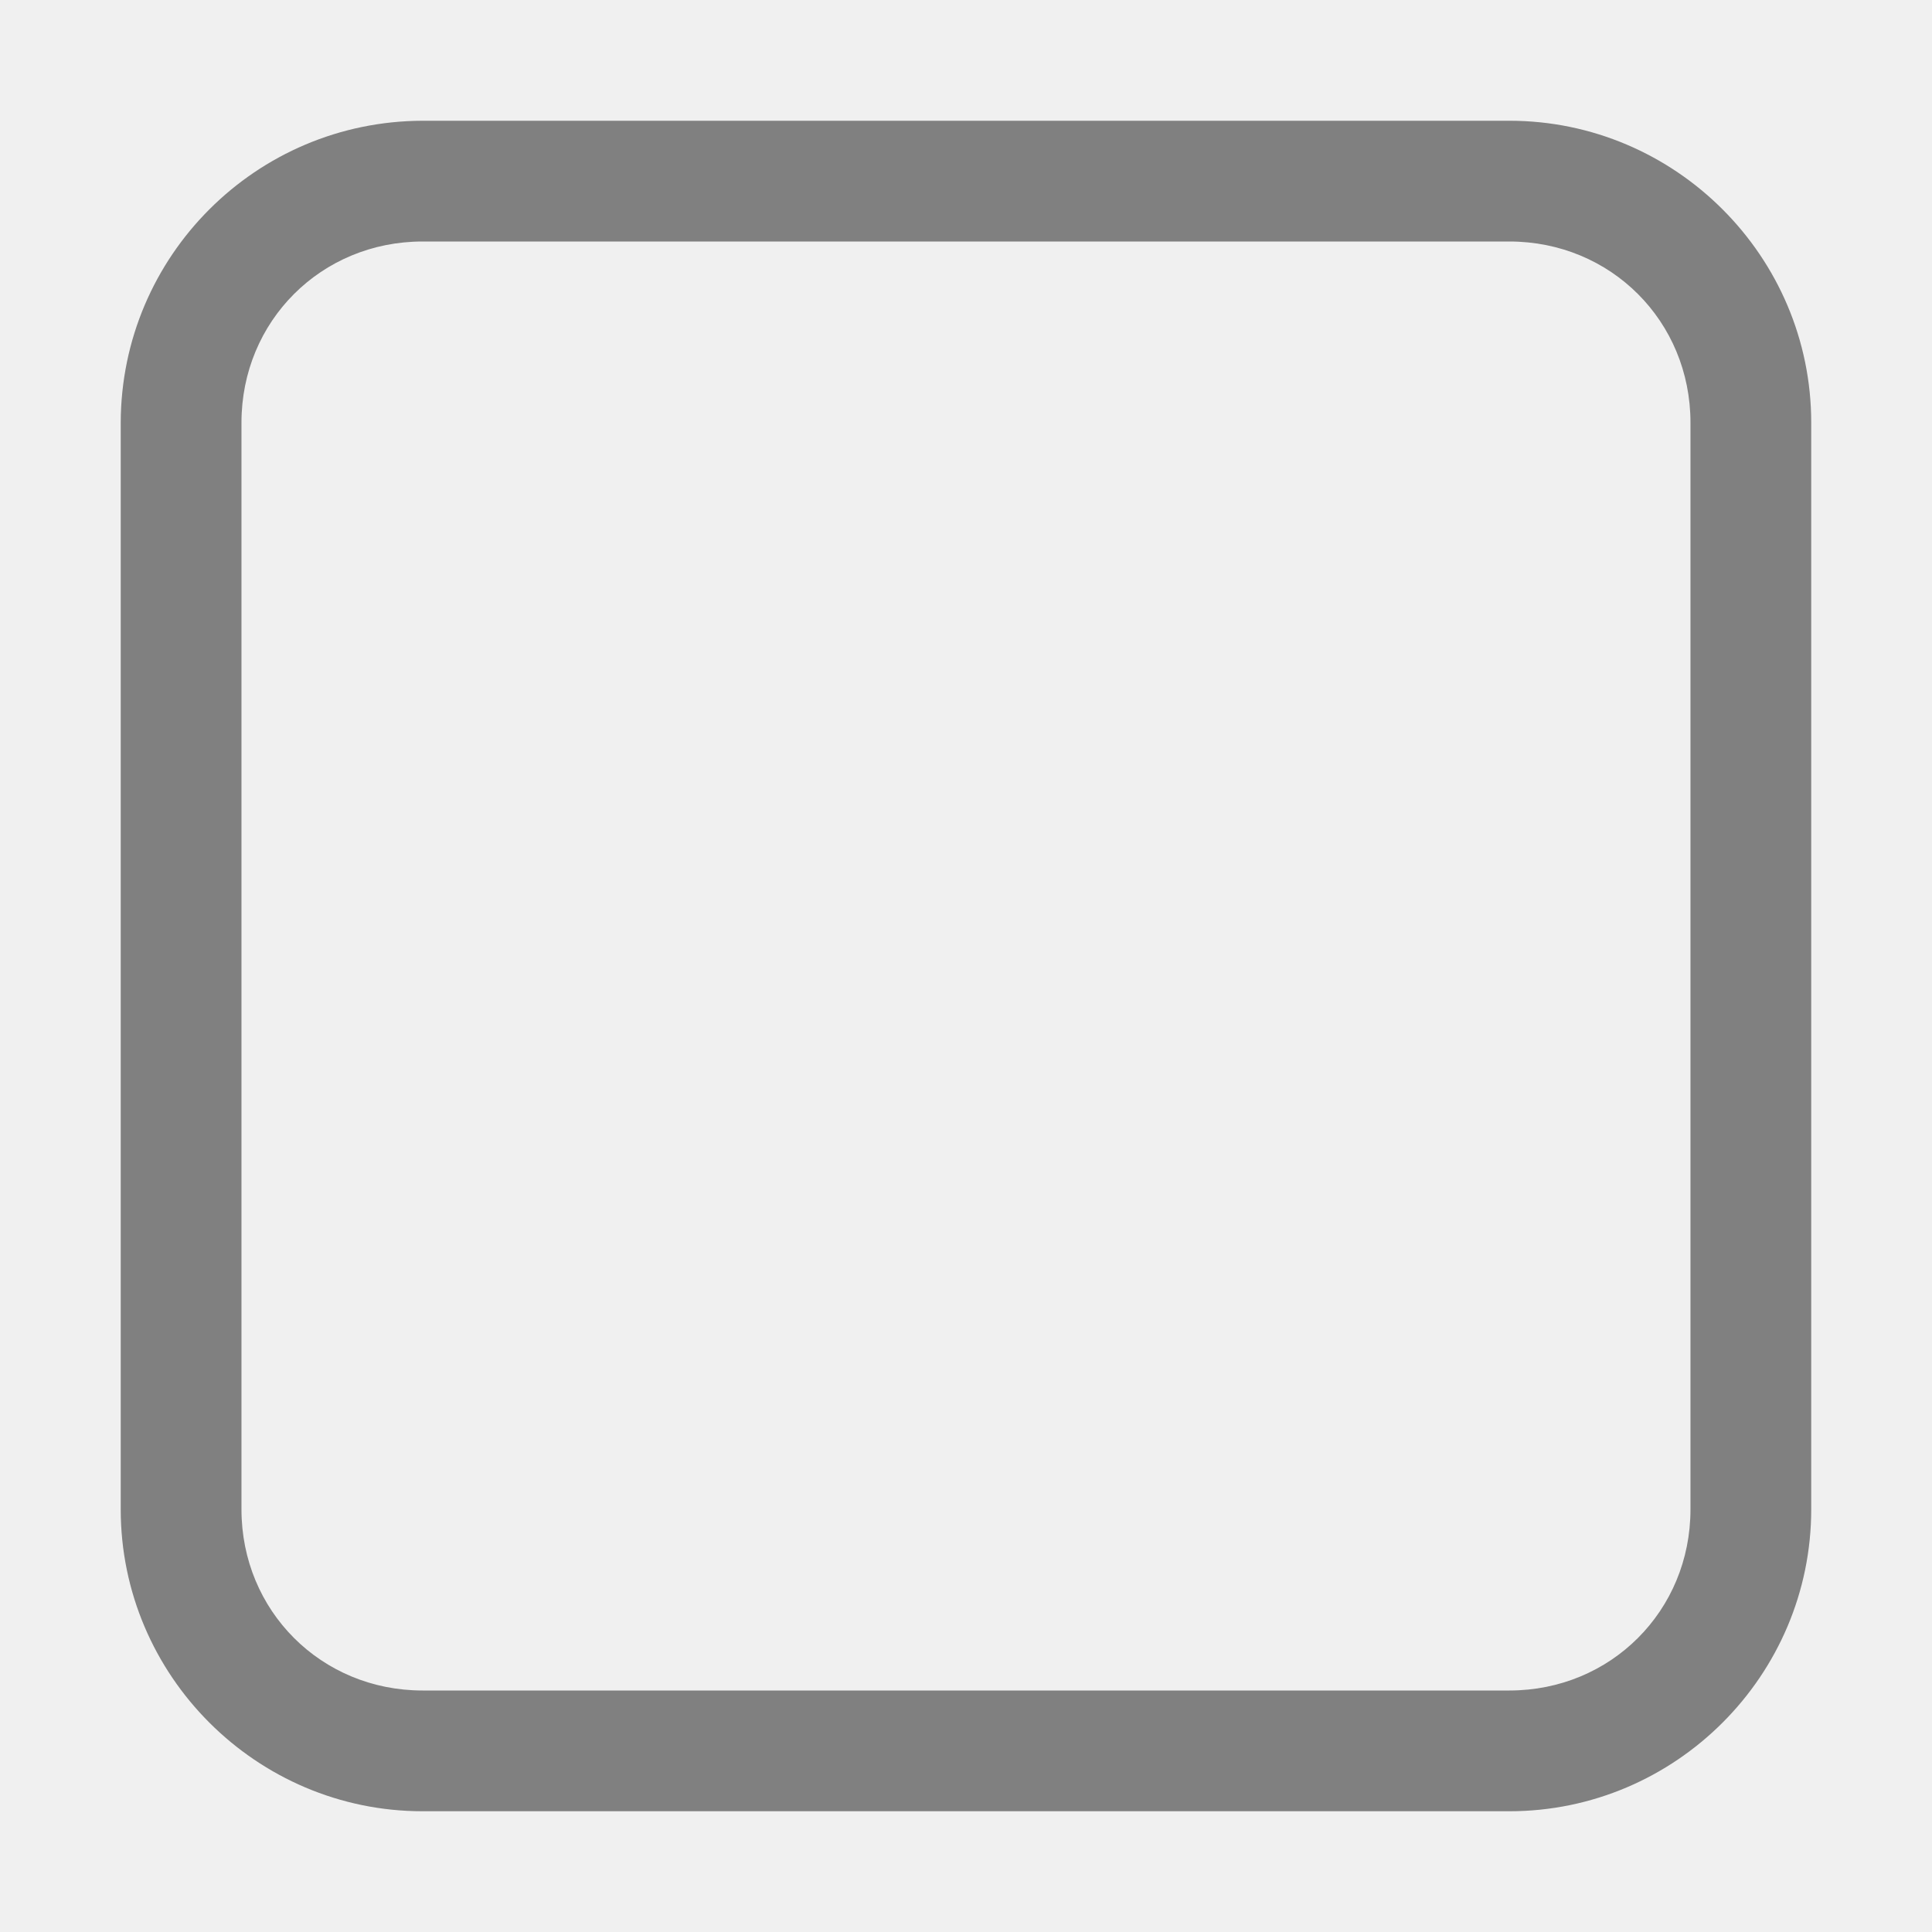
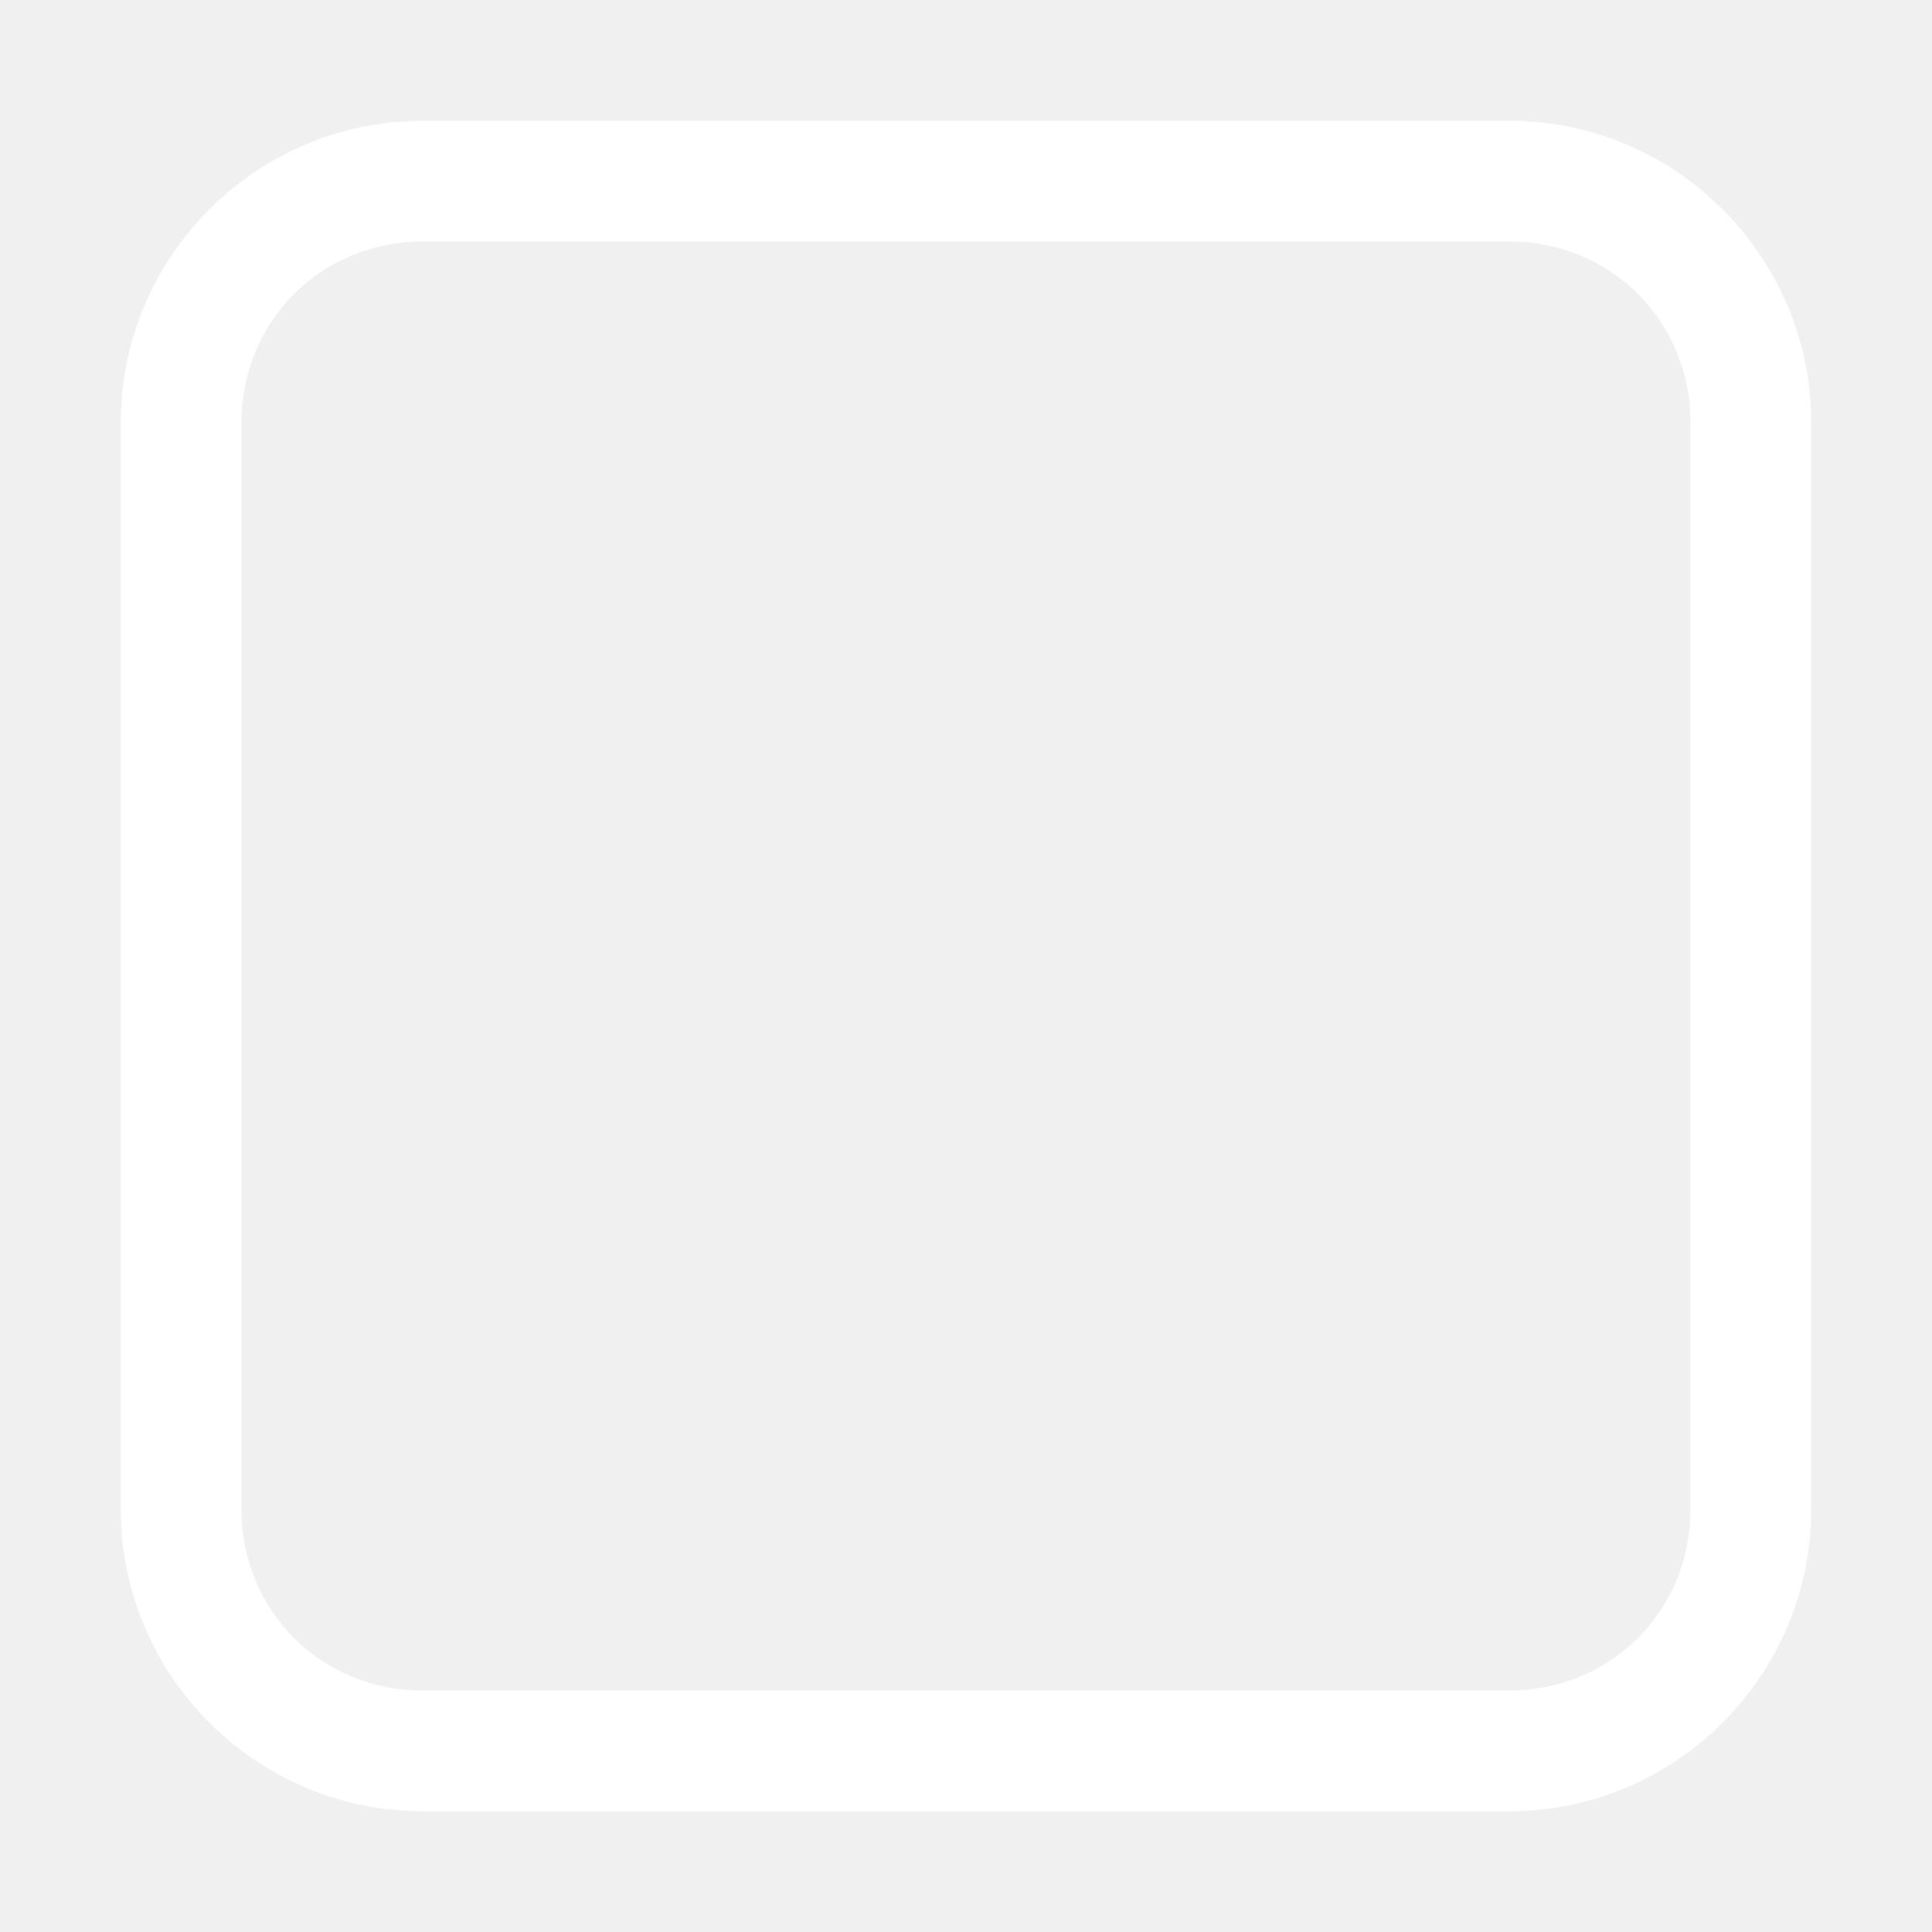
<svg xmlns="http://www.w3.org/2000/svg" xmlns:ns1="http://www.openswatchbook.org/uri/2009/osb" height="16" id="svg7384" version="1.1" width="16">
  <defs id="defs7386">
    <linearGradient gradientTransform="matrix(-2.736579,0.2820293,-0.1890831,-0.9998832,239.5401,-879.4556)" id="linearGradient19282" ns1:paint="solid">
      <stop id="stop19284" offset="0" style="stop-color:#666666;stop-opacity:1;" />
    </linearGradient>
  </defs>
  <g id="layer9" style="display:inline;opacity:1" transform="translate(-401.0002,-339)">
-     <path d="m 404.5,340 a 2.506,2.506 0 0 0 -2.5,2.5 v 9 c 0,1.376 1.124,2.5 2.5,2.5 h 9 c 1.376,0 2.5,-1.124 2.5,-2.5 v -9 c 0,-1.376 -1.124,-2.5 -2.5,-2.5 z m 0,1 h 9 c 0.84,0 1.5,0.66 1.5,1.5 v 9 c 0,0.84 -0.66,1.5 -1.5,1.5 h -9 c -0.84,0 -1.5,-0.66 -1.5,-1.5 v -9 c 0,-0.84 0.66,-1.5 1.5,-1.5 z" style="line-height:normal;font-variant-ligatures:normal;font-variant-position:normal;font-variant-caps:normal;font-variant-numeric:normal;font-variant-alternates:normal;font-feature-settings:normal;text-indent:0;text-align:start;text-decoration:none;text-decoration-line:none;text-decoration-style:solid;text-decoration-color:#000000;text-transform:none;text-orientation:mixed;shape-padding:0;isolation:auto;mix-blend-mode:normal;marker:none;fill:#808080;fill-opacity:1" color="#000000" font-weight="400" font-family="sans-serif" overflow="visible" fill="#474747" id="path2" />
+     <path d="m 404.5,340 a 2.506,2.506 0 0 0 -2.5,2.5 v 9 c 0,1.376 1.124,2.5 2.5,2.5 h 9 c 1.376,0 2.5,-1.124 2.5,-2.5 v -9 c 0,-1.376 -1.124,-2.5 -2.5,-2.5 z m 0,1 h 9 c 0.84,0 1.5,0.66 1.5,1.5 v 9 c 0,0.84 -0.66,1.5 -1.5,1.5 h -9 c -0.84,0 -1.5,-0.66 -1.5,-1.5 v -9 c 0,-0.84 0.66,-1.5 1.5,-1.5 z" style="line-height:normal;font-variant-ligatures:normal;font-variant-position:normal;font-variant-caps:normal;font-variant-numeric:normal;font-variant-alternates:normal;font-feature-settings:normal;text-indent:0;text-align:start;text-decoration:none;text-decoration-line:none;text-decoration-style:solid;text-decoration-color:#000000;text-transform:none;text-orientation:mixed;shape-padding:0;isolation:auto;mix-blend-mode:normal;marker:none;fill:#ffffff;fill-opacity:1" color="#000000" font-weight="400" font-family="sans-serif" overflow="visible" fill="#474747" id="path2" />
  </g>
  <g id="layer10" style="display:inline" transform="translate(-401.0002,-339)" />
  <g id="layer11" transform="translate(-401.0002,-339)" />
  <g id="layer13" style="display:inline" transform="translate(-401.0002,-339)" />
  <g id="layer14" transform="translate(-401.0002,-339)" />
  <g id="layer15" style="display:inline" transform="translate(-401.0002,-339)" />
  <g id="g71291" style="display:inline" transform="translate(-401.0002,-339)" />
  <g id="g4953" style="display:inline" transform="translate(-401.0002,-339)" />
  <g id="layer12" style="display:inline" transform="translate(-401.0002,-339)" />
</svg>
